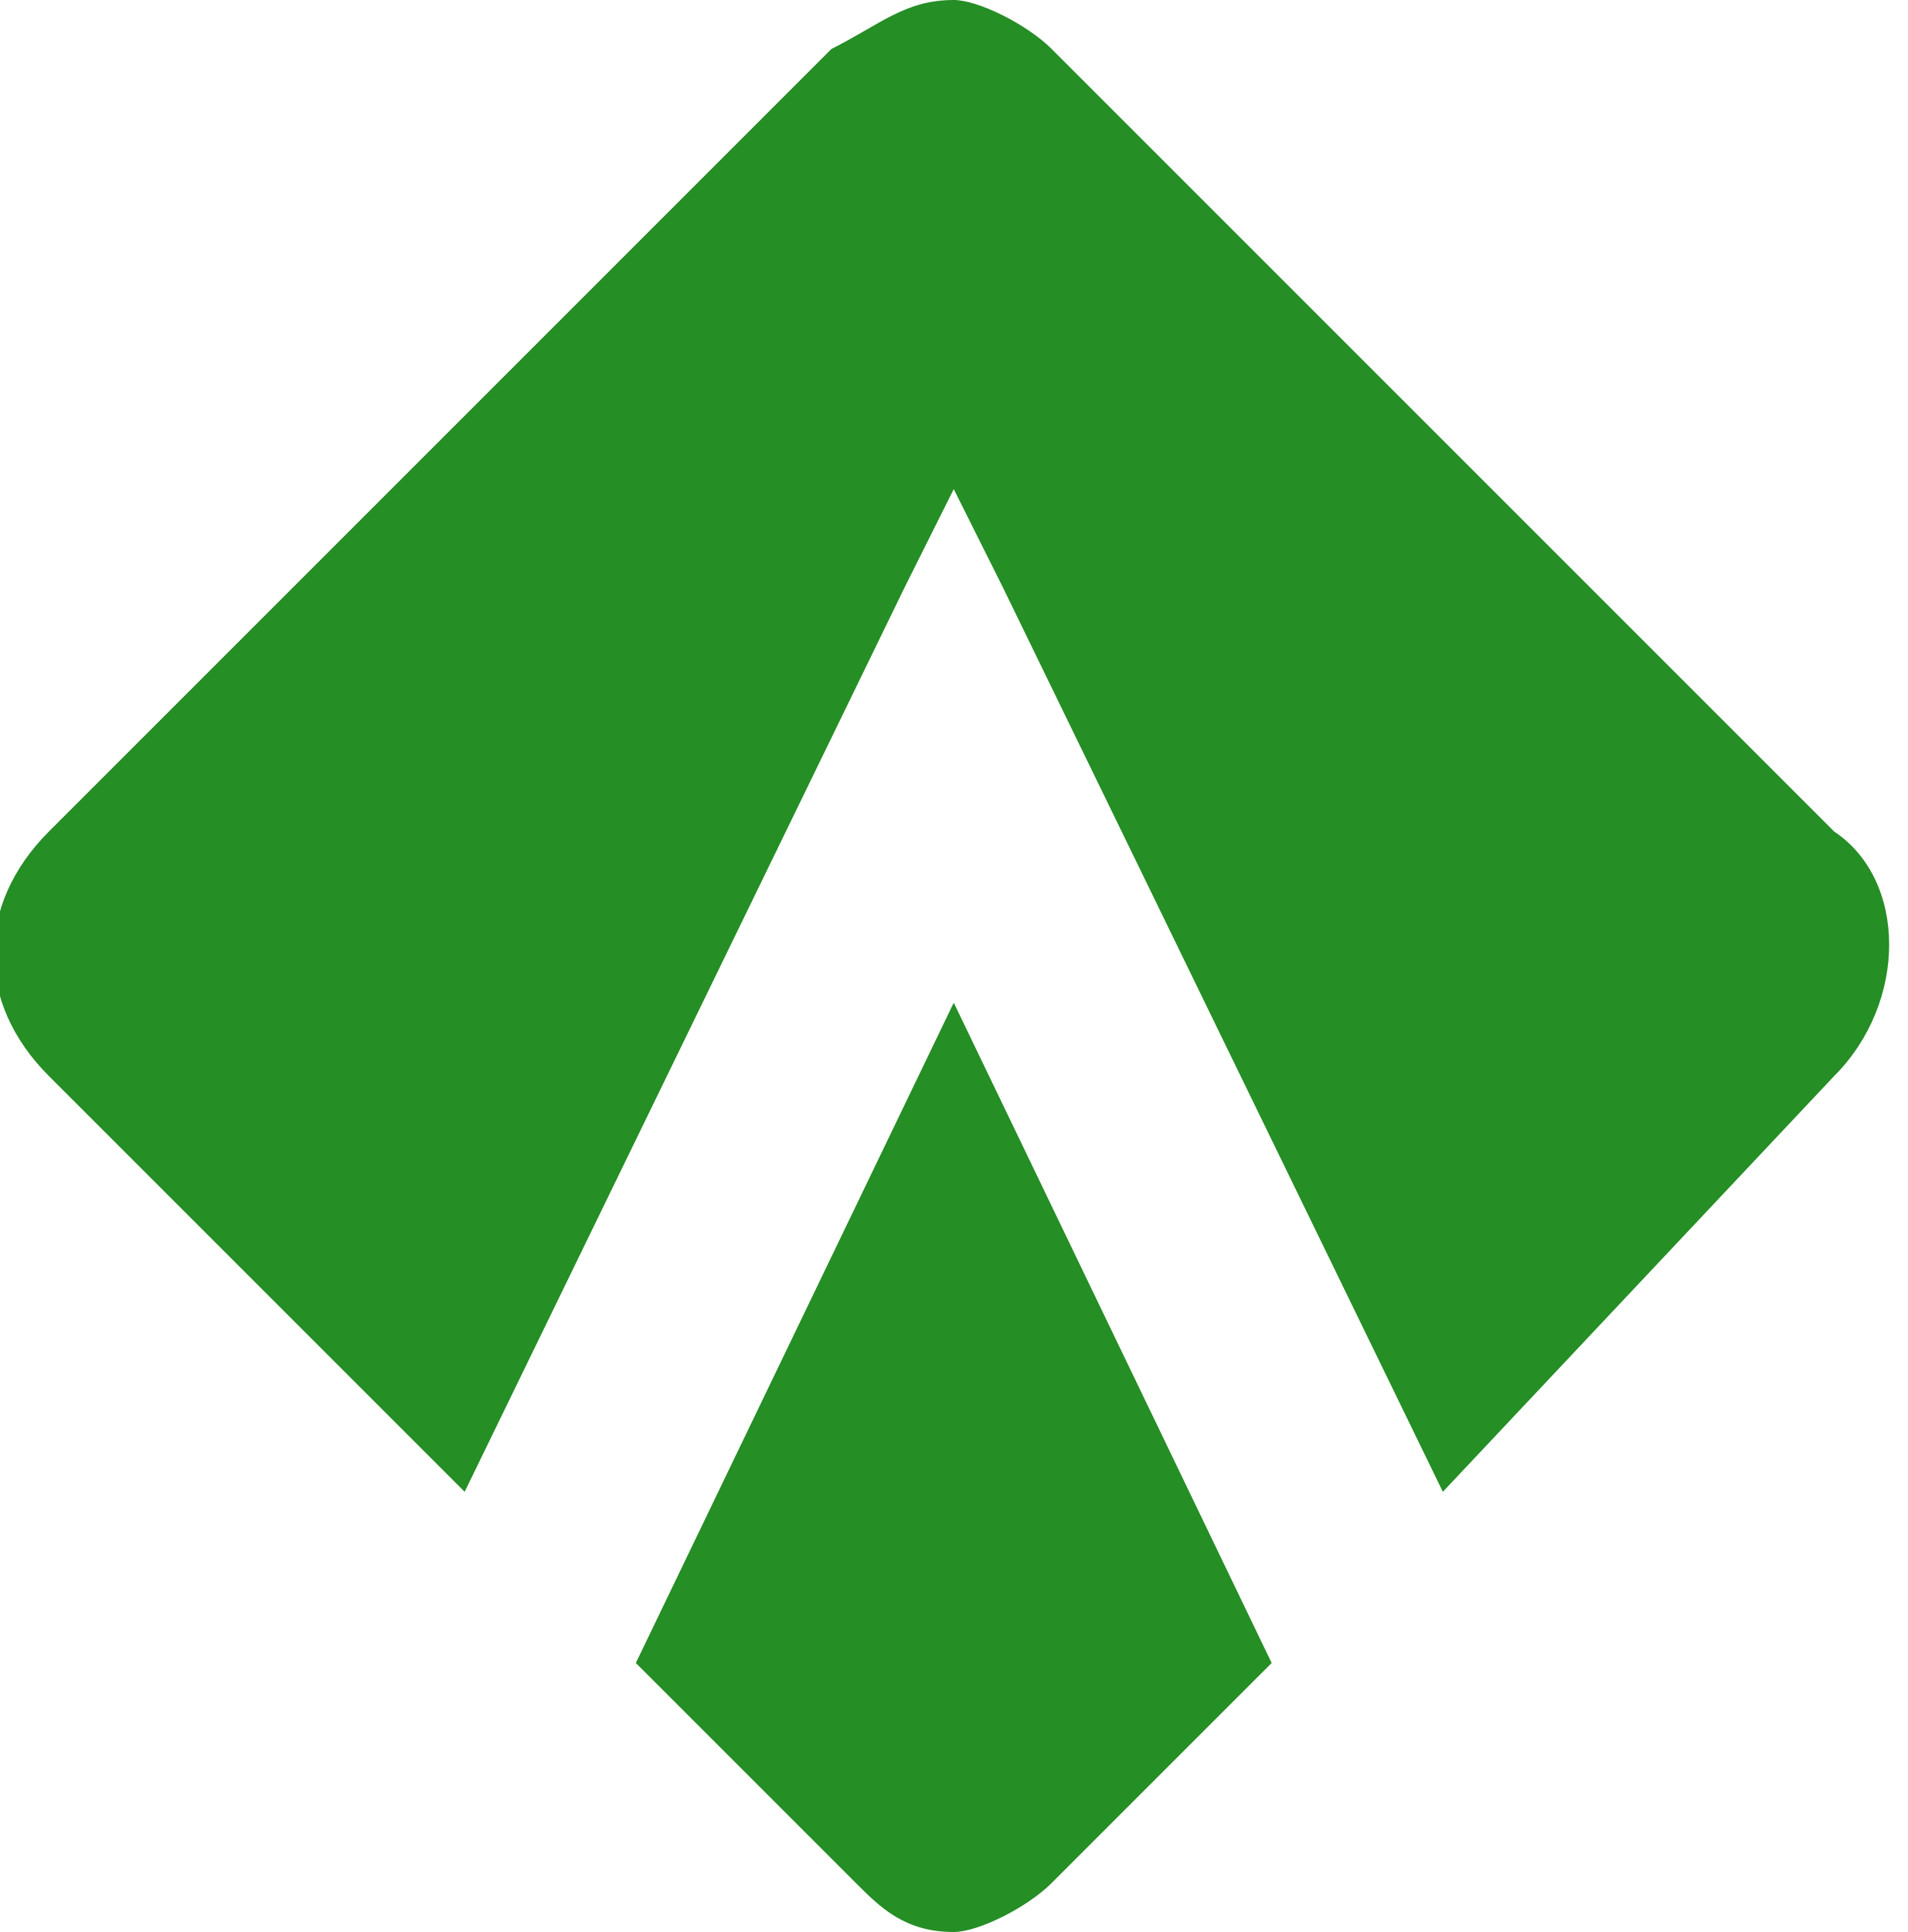
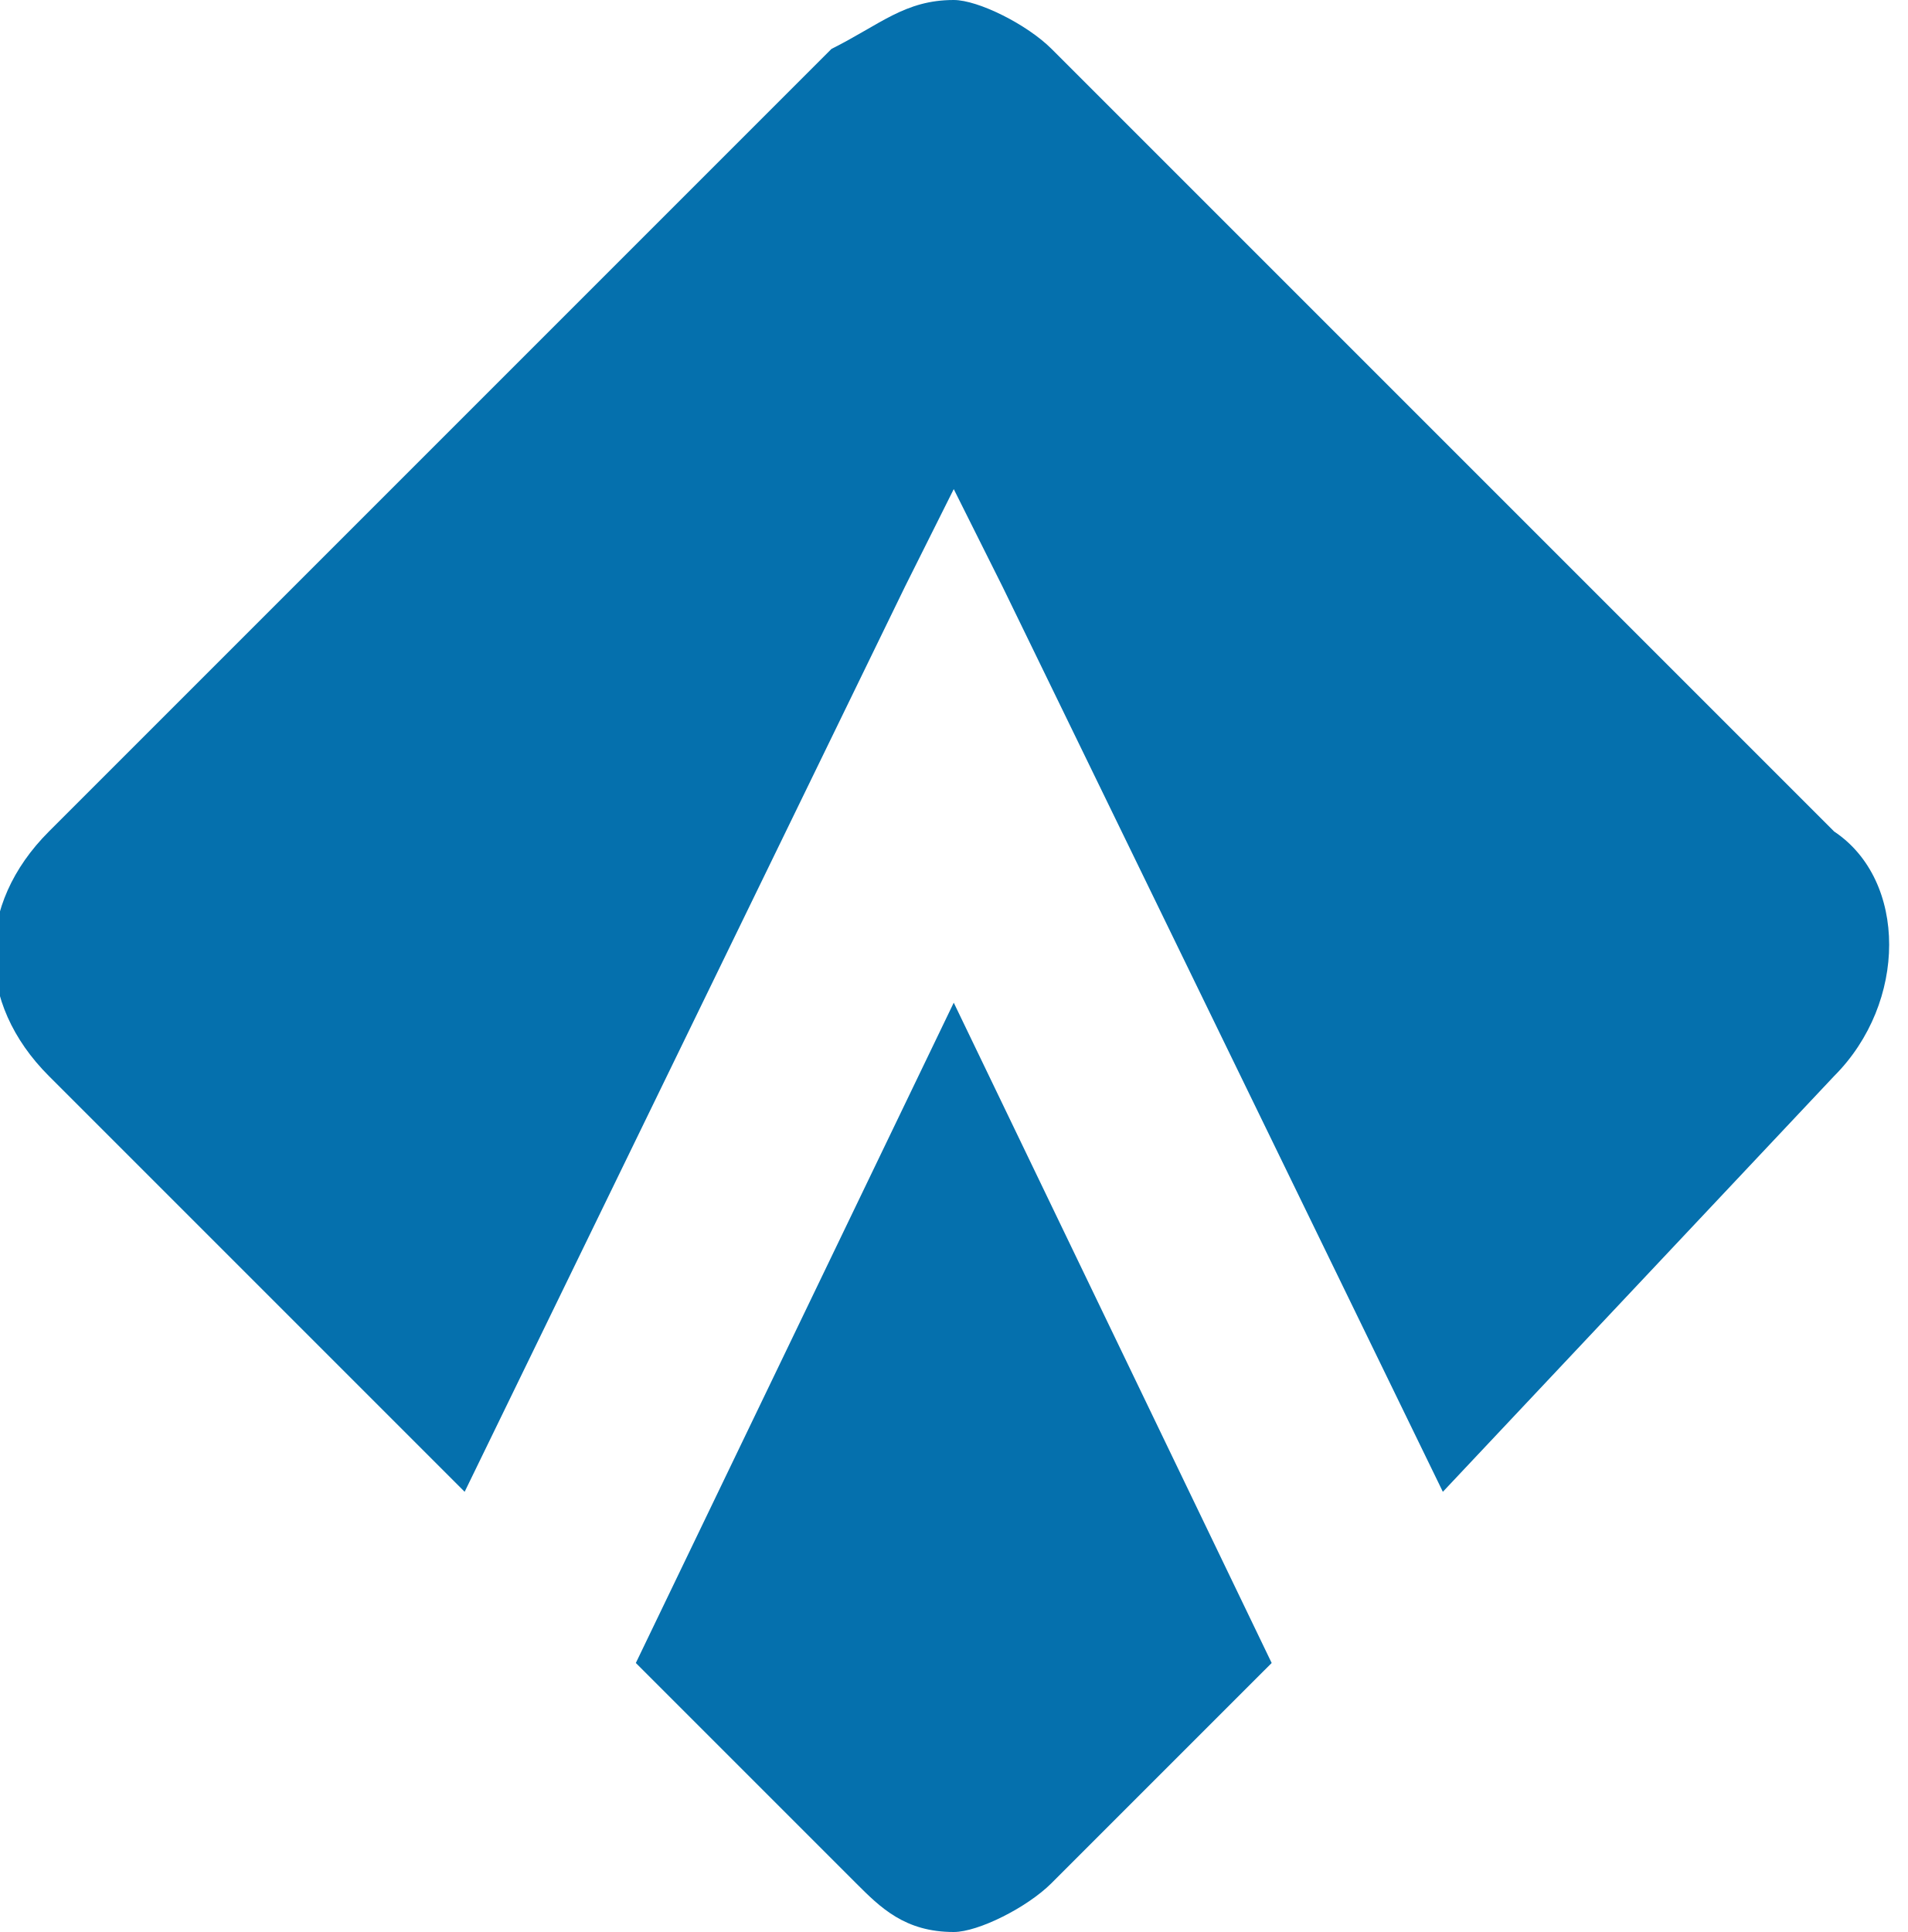
<svg xmlns="http://www.w3.org/2000/svg" version="1.1" id="Слой_1" x="0px" y="0px" viewBox="0 0 7.8 7.9" style="enable-background:new 0 0 7.8 7.9;" xml:space="preserve">
  <defs id="defs9" />
  <style type="text/css" id="style2">
	.st0{fill:#4598C5;}
</style>
-   <g id="Layer_x0020_1" style="fill:#258e25;fill-opacity:1">
-     <path id="wIcon_clip.svg" class="st0" d="M 0.2,3.4 3.4,0.2 C 3.6,0.1 3.7,0 3.9,0 4,0 4.2,0.1 4.3,0.2 l 3.2,3.2 c 0.3,0.2 0.3,0.7 0,1 L 5.9,6.1 4.1,2.4 3.9,2 3.7,2.4 1.9,6.1 0.2,4.4 c -0.3,-0.3 -0.3,-0.7 0,-1 z M 3.9,7.9 C 4,7.9 4.2,7.8 4.3,7.7 L 5.2,6.8 3.9,4.1 2.6,6.8 3.5,7.7 c 0.1,0.1 0.2,0.2 0.4,0.2 z" style="fill:#258e25;fill-opacity:1" />
+   <g id="Layer_x0020_1" style="fill:#0570ad;fill-opacity:1">
+     <path id="wIcon_clip.svg" class="st0" d="M 0.2,3.4 3.4,0.2 C 3.6,0.1 3.7,0 3.9,0 4,0 4.2,0.1 4.3,0.2 l 3.2,3.2 c 0.3,0.2 0.3,0.7 0,1 L 5.9,6.1 4.1,2.4 3.9,2 3.7,2.4 1.9,6.1 0.2,4.4 c -0.3,-0.3 -0.3,-0.7 0,-1 z M 3.9,7.9 C 4,7.9 4.2,7.8 4.3,7.7 L 5.2,6.8 3.9,4.1 2.6,6.8 3.5,7.7 c 0.1,0.1 0.2,0.2 0.4,0.2 z" style="fill:#0570ad;fill-opacity:1" />
  </g>
</svg>
